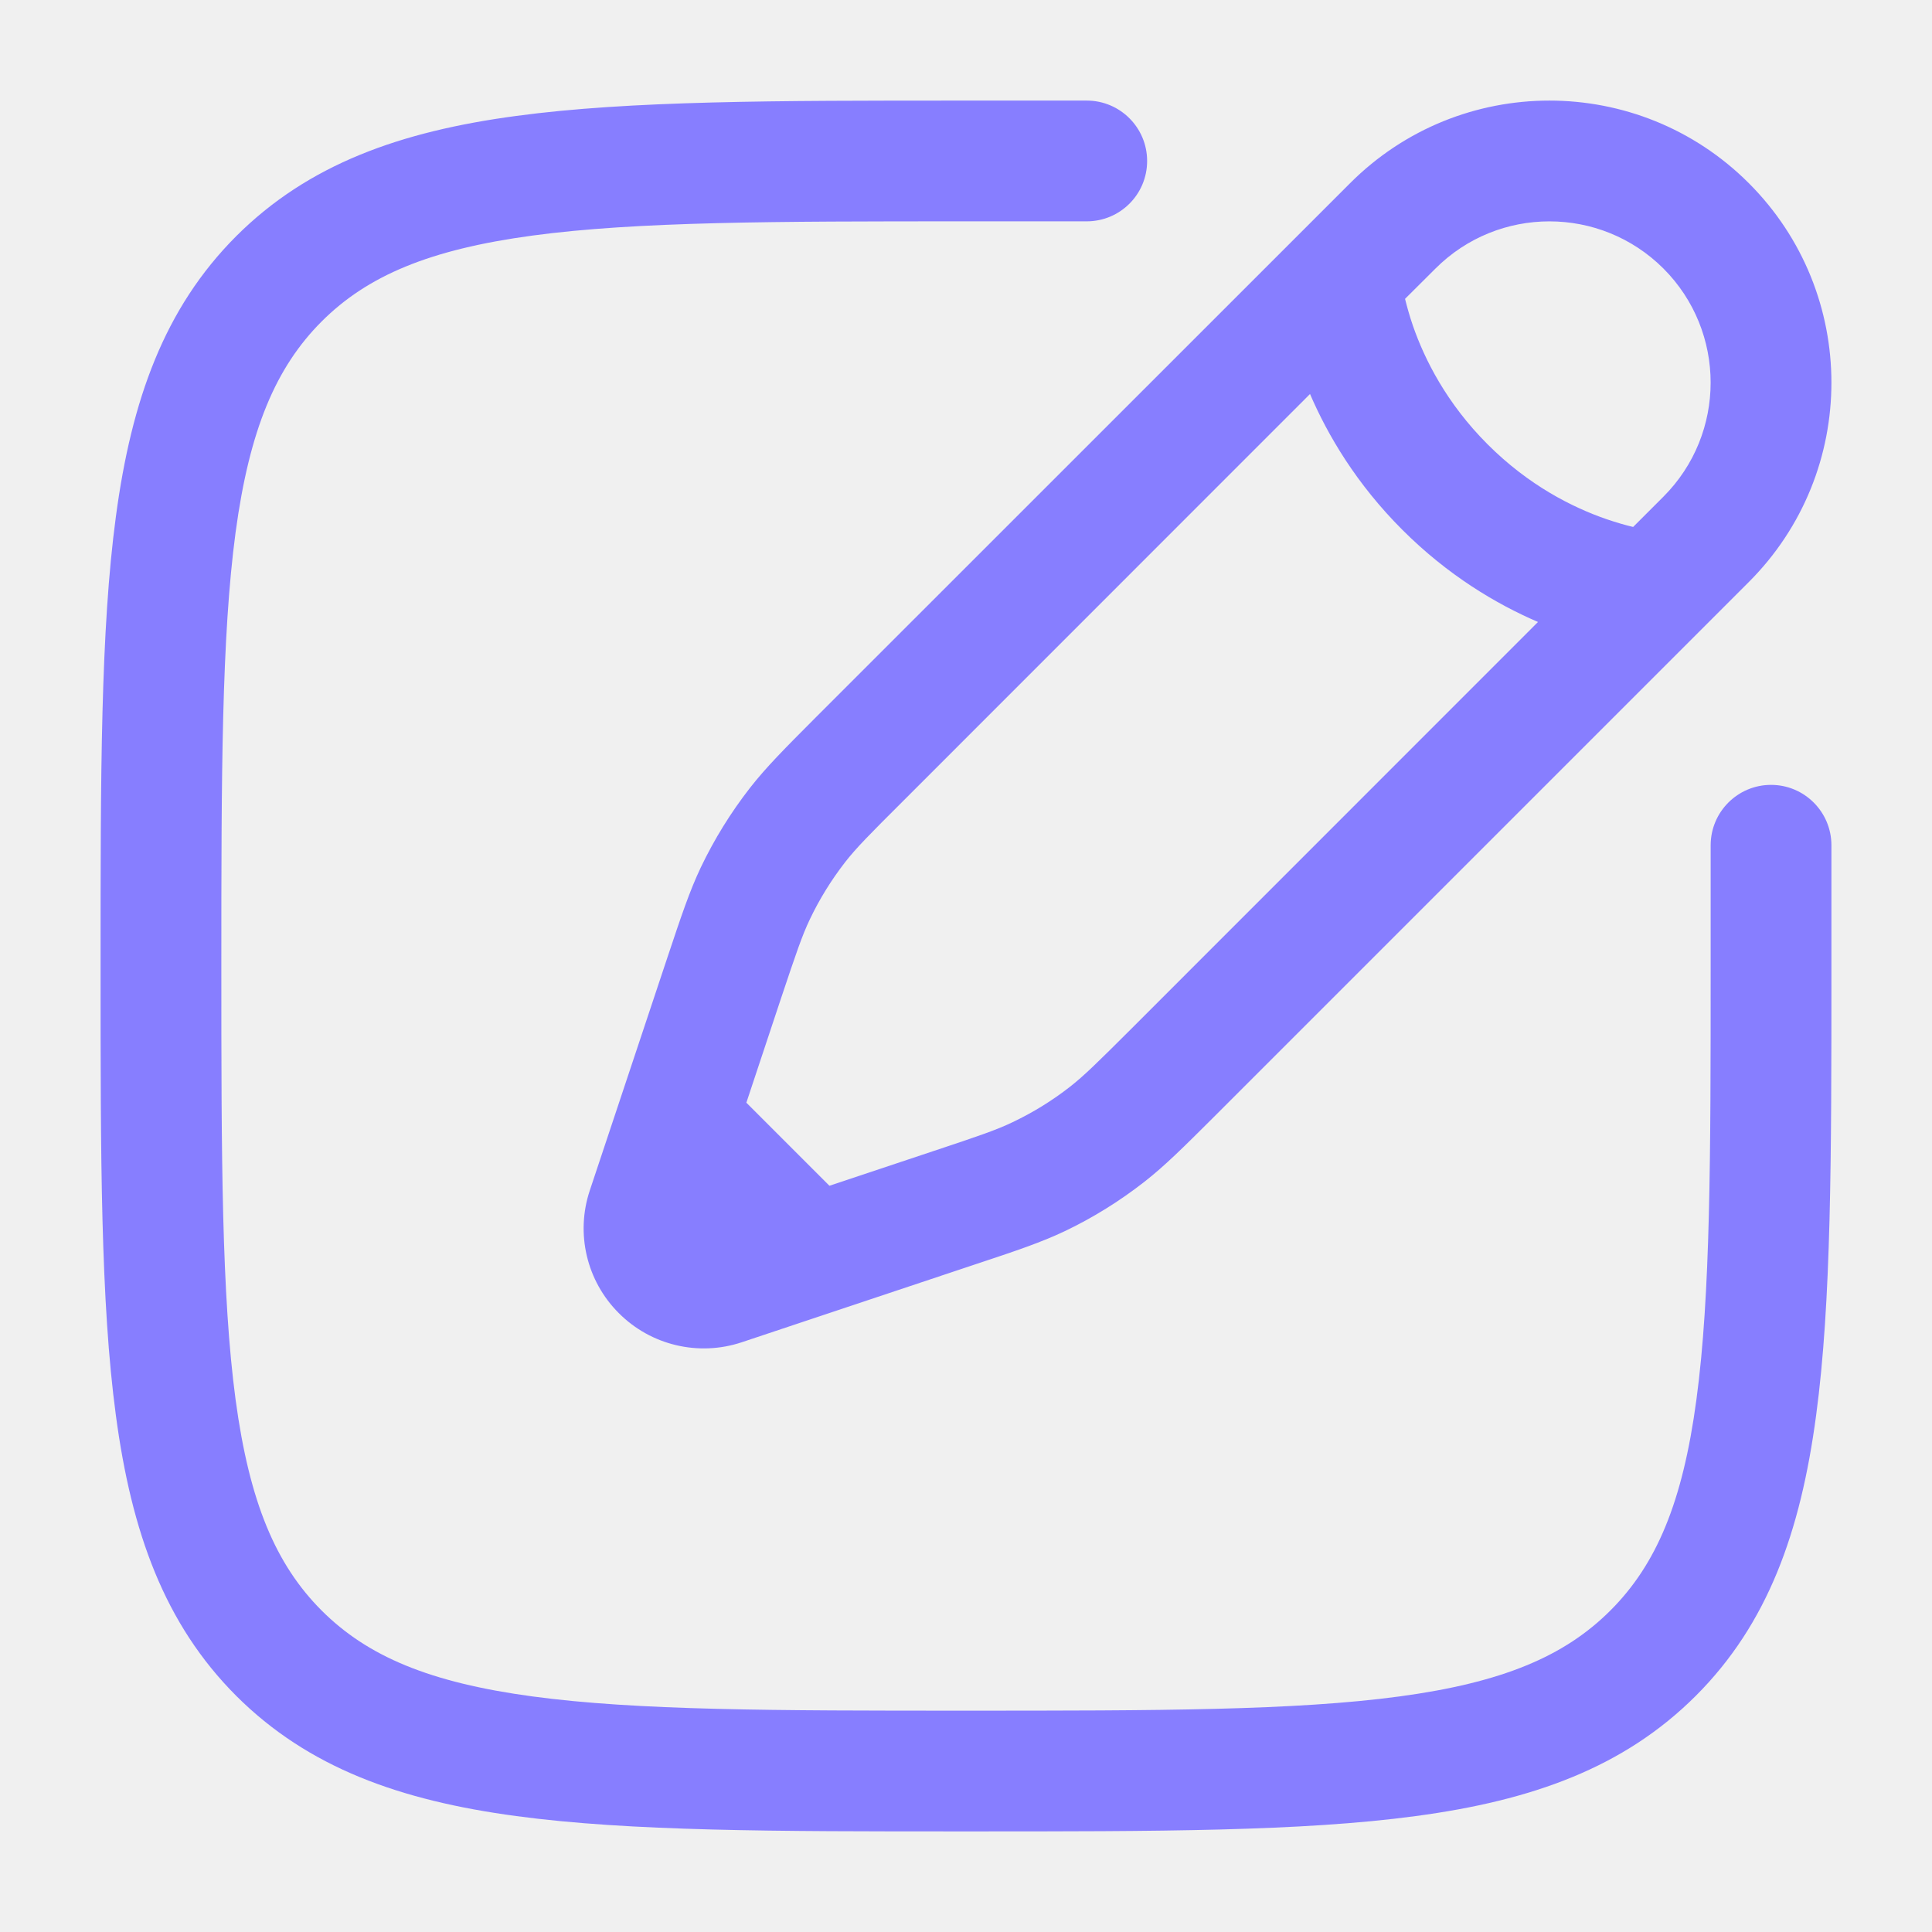
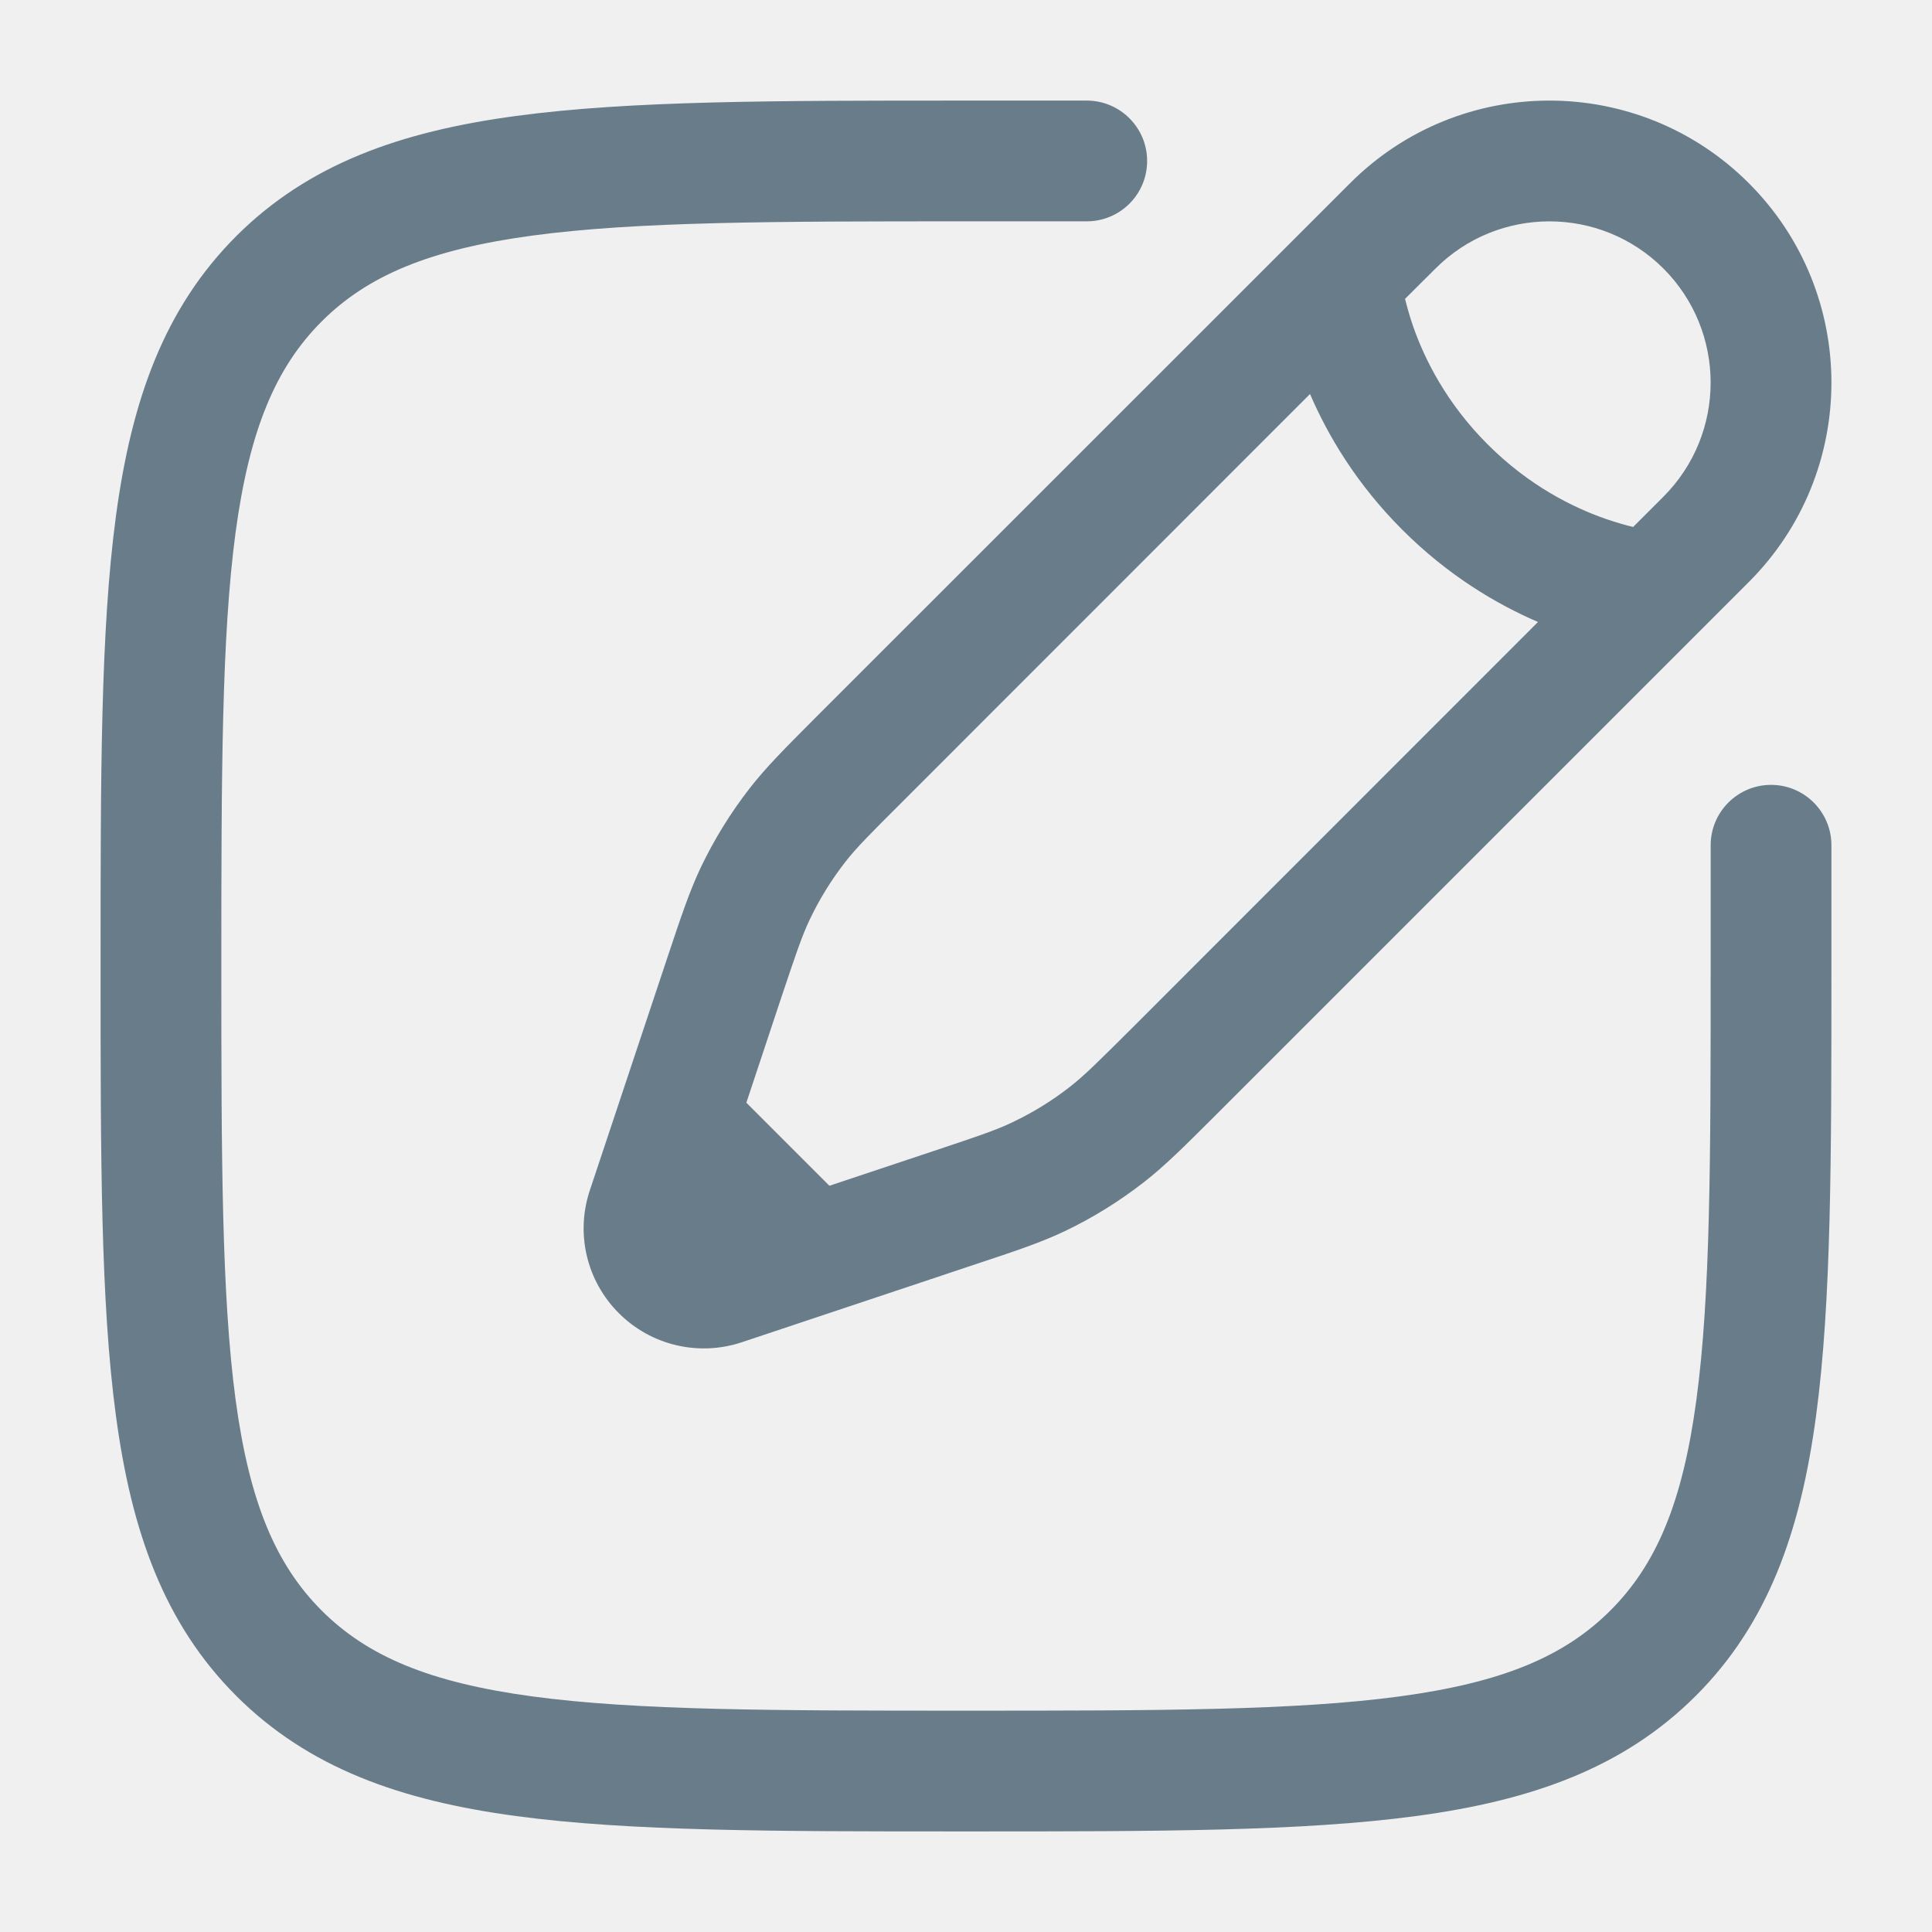
<svg xmlns="http://www.w3.org/2000/svg" width="16" height="16" viewBox="0 0 16 16" fill="none">
  <g clip-path="url(#clip0_993_5978)">
-     <path fill-rule="evenodd" clip-rule="evenodd" d="M7.962 0.833L9 0.833C9.276 0.833 9.5 1.057 9.5 1.333C9.5 1.61 9.276 1.833 9 1.833H8C6.415 1.833 5.276 1.834 4.409 1.951C3.557 2.066 3.043 2.283 2.663 2.663C2.284 3.043 2.066 3.557 1.951 4.409C1.835 5.276 1.833 6.415 1.833 8C1.833 9.586 1.835 10.724 1.951 11.591C2.066 12.443 2.284 12.957 2.663 13.337C3.043 13.717 3.557 13.934 4.409 14.049C5.276 14.166 6.415 14.167 8 14.167C9.586 14.167 10.725 14.166 11.591 14.049C12.443 13.934 12.957 13.717 13.337 13.337C13.717 12.957 13.935 12.443 14.049 11.591C14.166 10.724 14.167 9.586 14.167 8V7C14.167 6.724 14.391 6.5 14.667 6.5C14.943 6.5 15.167 6.724 15.167 7V8.038C15.167 9.577 15.167 10.783 15.04 11.724C14.911 12.687 14.641 13.447 14.044 14.044C13.447 14.64 12.688 14.911 11.724 15.04C10.783 15.167 9.577 15.167 8.038 15.167H7.962C6.423 15.167 5.217 15.167 4.276 15.04C3.313 14.911 2.553 14.64 1.956 14.044C1.36 13.447 1.089 12.687 0.96 11.724C0.833 10.783 0.833 9.577 0.833 8.038V7.962C0.833 6.423 0.833 5.217 0.96 4.276C1.089 3.313 1.36 2.553 1.956 1.956C2.553 1.36 3.313 1.089 4.276 0.96C5.217 0.833 6.423 0.833 7.962 0.833ZM11.181 1.517C12.092 0.605 13.571 0.605 14.483 1.517C15.395 2.429 15.395 3.908 14.483 4.82L10.051 9.252C9.803 9.499 9.648 9.654 9.475 9.789C9.271 9.948 9.051 10.085 8.818 10.196C8.62 10.29 8.411 10.36 8.079 10.47L6.143 11.116C5.786 11.235 5.391 11.142 5.125 10.875C4.858 10.609 4.765 10.215 4.885 9.857L5.53 7.921C5.641 7.589 5.71 7.381 5.804 7.183C5.916 6.949 6.052 6.729 6.211 6.525C6.346 6.352 6.501 6.197 6.748 5.949L11.181 1.517ZM13.776 2.224C13.254 1.703 12.409 1.703 11.888 2.224L11.636 2.475C11.652 2.539 11.673 2.616 11.702 2.7C11.798 2.976 11.979 3.339 12.32 3.68C12.662 4.022 13.024 4.202 13.3 4.298C13.385 4.327 13.461 4.349 13.525 4.364L13.776 4.113C14.297 3.591 14.297 2.746 13.776 2.224ZM12.737 5.151C12.393 5.003 11.992 4.766 11.613 4.387C11.234 4.008 10.997 3.607 10.849 3.263L7.479 6.634C7.201 6.911 7.092 7.021 6.999 7.14C6.885 7.287 6.787 7.445 6.707 7.613C6.642 7.749 6.593 7.895 6.468 8.268L6.181 9.132L6.869 9.82L7.732 9.532C8.105 9.408 8.252 9.358 8.387 9.293C8.555 9.213 8.714 9.115 8.86 9.001C8.979 8.908 9.089 8.799 9.367 8.522L12.737 5.151Z" fill="#877EFF" />
+     <path fill-rule="evenodd" clip-rule="evenodd" d="M7.962 0.833L9 0.833C9.276 0.833 9.5 1.057 9.5 1.333C9.5 1.61 9.276 1.833 9 1.833H8C6.415 1.833 5.276 1.834 4.409 1.951C3.557 2.066 3.043 2.283 2.663 2.663C2.284 3.043 2.066 3.557 1.951 4.409C1.835 5.276 1.833 6.415 1.833 8C1.833 9.586 1.835 10.724 1.951 11.591C2.066 12.443 2.284 12.957 2.663 13.337C3.043 13.717 3.557 13.934 4.409 14.049C5.276 14.166 6.415 14.167 8 14.167C9.586 14.167 10.725 14.166 11.591 14.049C12.443 13.934 12.957 13.717 13.337 13.337C13.717 12.957 13.935 12.443 14.049 11.591C14.166 10.724 14.167 9.586 14.167 8V7C14.167 6.724 14.391 6.5 14.667 6.5C14.943 6.5 15.167 6.724 15.167 7V8.038C15.167 9.577 15.167 10.783 15.04 11.724C14.911 12.687 14.641 13.447 14.044 14.044C13.447 14.64 12.688 14.911 11.724 15.04C10.783 15.167 9.577 15.167 8.038 15.167H7.962C6.423 15.167 5.217 15.167 4.276 15.04C3.313 14.911 2.553 14.64 1.956 14.044C1.36 13.447 1.089 12.687 0.96 11.724C0.833 10.783 0.833 9.577 0.833 8.038V7.962C0.833 6.423 0.833 5.217 0.96 4.276C1.089 3.313 1.36 2.553 1.956 1.956C2.553 1.36 3.313 1.089 4.276 0.96C5.217 0.833 6.423 0.833 7.962 0.833ZM11.181 1.517C12.092 0.605 13.571 0.605 14.483 1.517C15.395 2.429 15.395 3.908 14.483 4.82L10.051 9.252C9.803 9.499 9.648 9.654 9.475 9.789C9.271 9.948 9.051 10.085 8.818 10.196C8.62 10.29 8.411 10.36 8.079 10.47L6.143 11.116C5.786 11.235 5.391 11.142 5.125 10.875C4.858 10.609 4.765 10.215 4.885 9.857L5.53 7.921C5.641 7.589 5.71 7.381 5.804 7.183C5.916 6.949 6.052 6.729 6.211 6.525C6.346 6.352 6.501 6.197 6.748 5.949L11.181 1.517ZM13.776 2.224C13.254 1.703 12.409 1.703 11.888 2.224L11.636 2.475C11.652 2.539 11.673 2.616 11.702 2.7C11.798 2.976 11.979 3.339 12.32 3.68C12.662 4.022 13.024 4.202 13.3 4.298C13.385 4.327 13.461 4.349 13.525 4.364L13.776 4.113C14.297 3.591 14.297 2.746 13.776 2.224ZM12.737 5.151C12.393 5.003 11.992 4.766 11.613 4.387C11.234 4.008 10.997 3.607 10.849 3.263L7.479 6.634C7.201 6.911 7.092 7.021 6.999 7.14C6.885 7.287 6.787 7.445 6.707 7.613C6.642 7.749 6.593 7.895 6.468 8.268L6.181 9.132L6.869 9.82L7.732 9.532C8.105 9.408 8.252 9.358 8.387 9.293C8.555 9.213 8.714 9.115 8.86 9.001C8.979 8.908 9.089 8.799 9.367 8.522L12.737 5.151Z" fill="#697c89" />
  </g>
  <defs>
    <clipPath id="clip0_993_5978">
      <rect width="16" height="16" fill="white" />
    </clipPath>
  </defs>
</svg>
